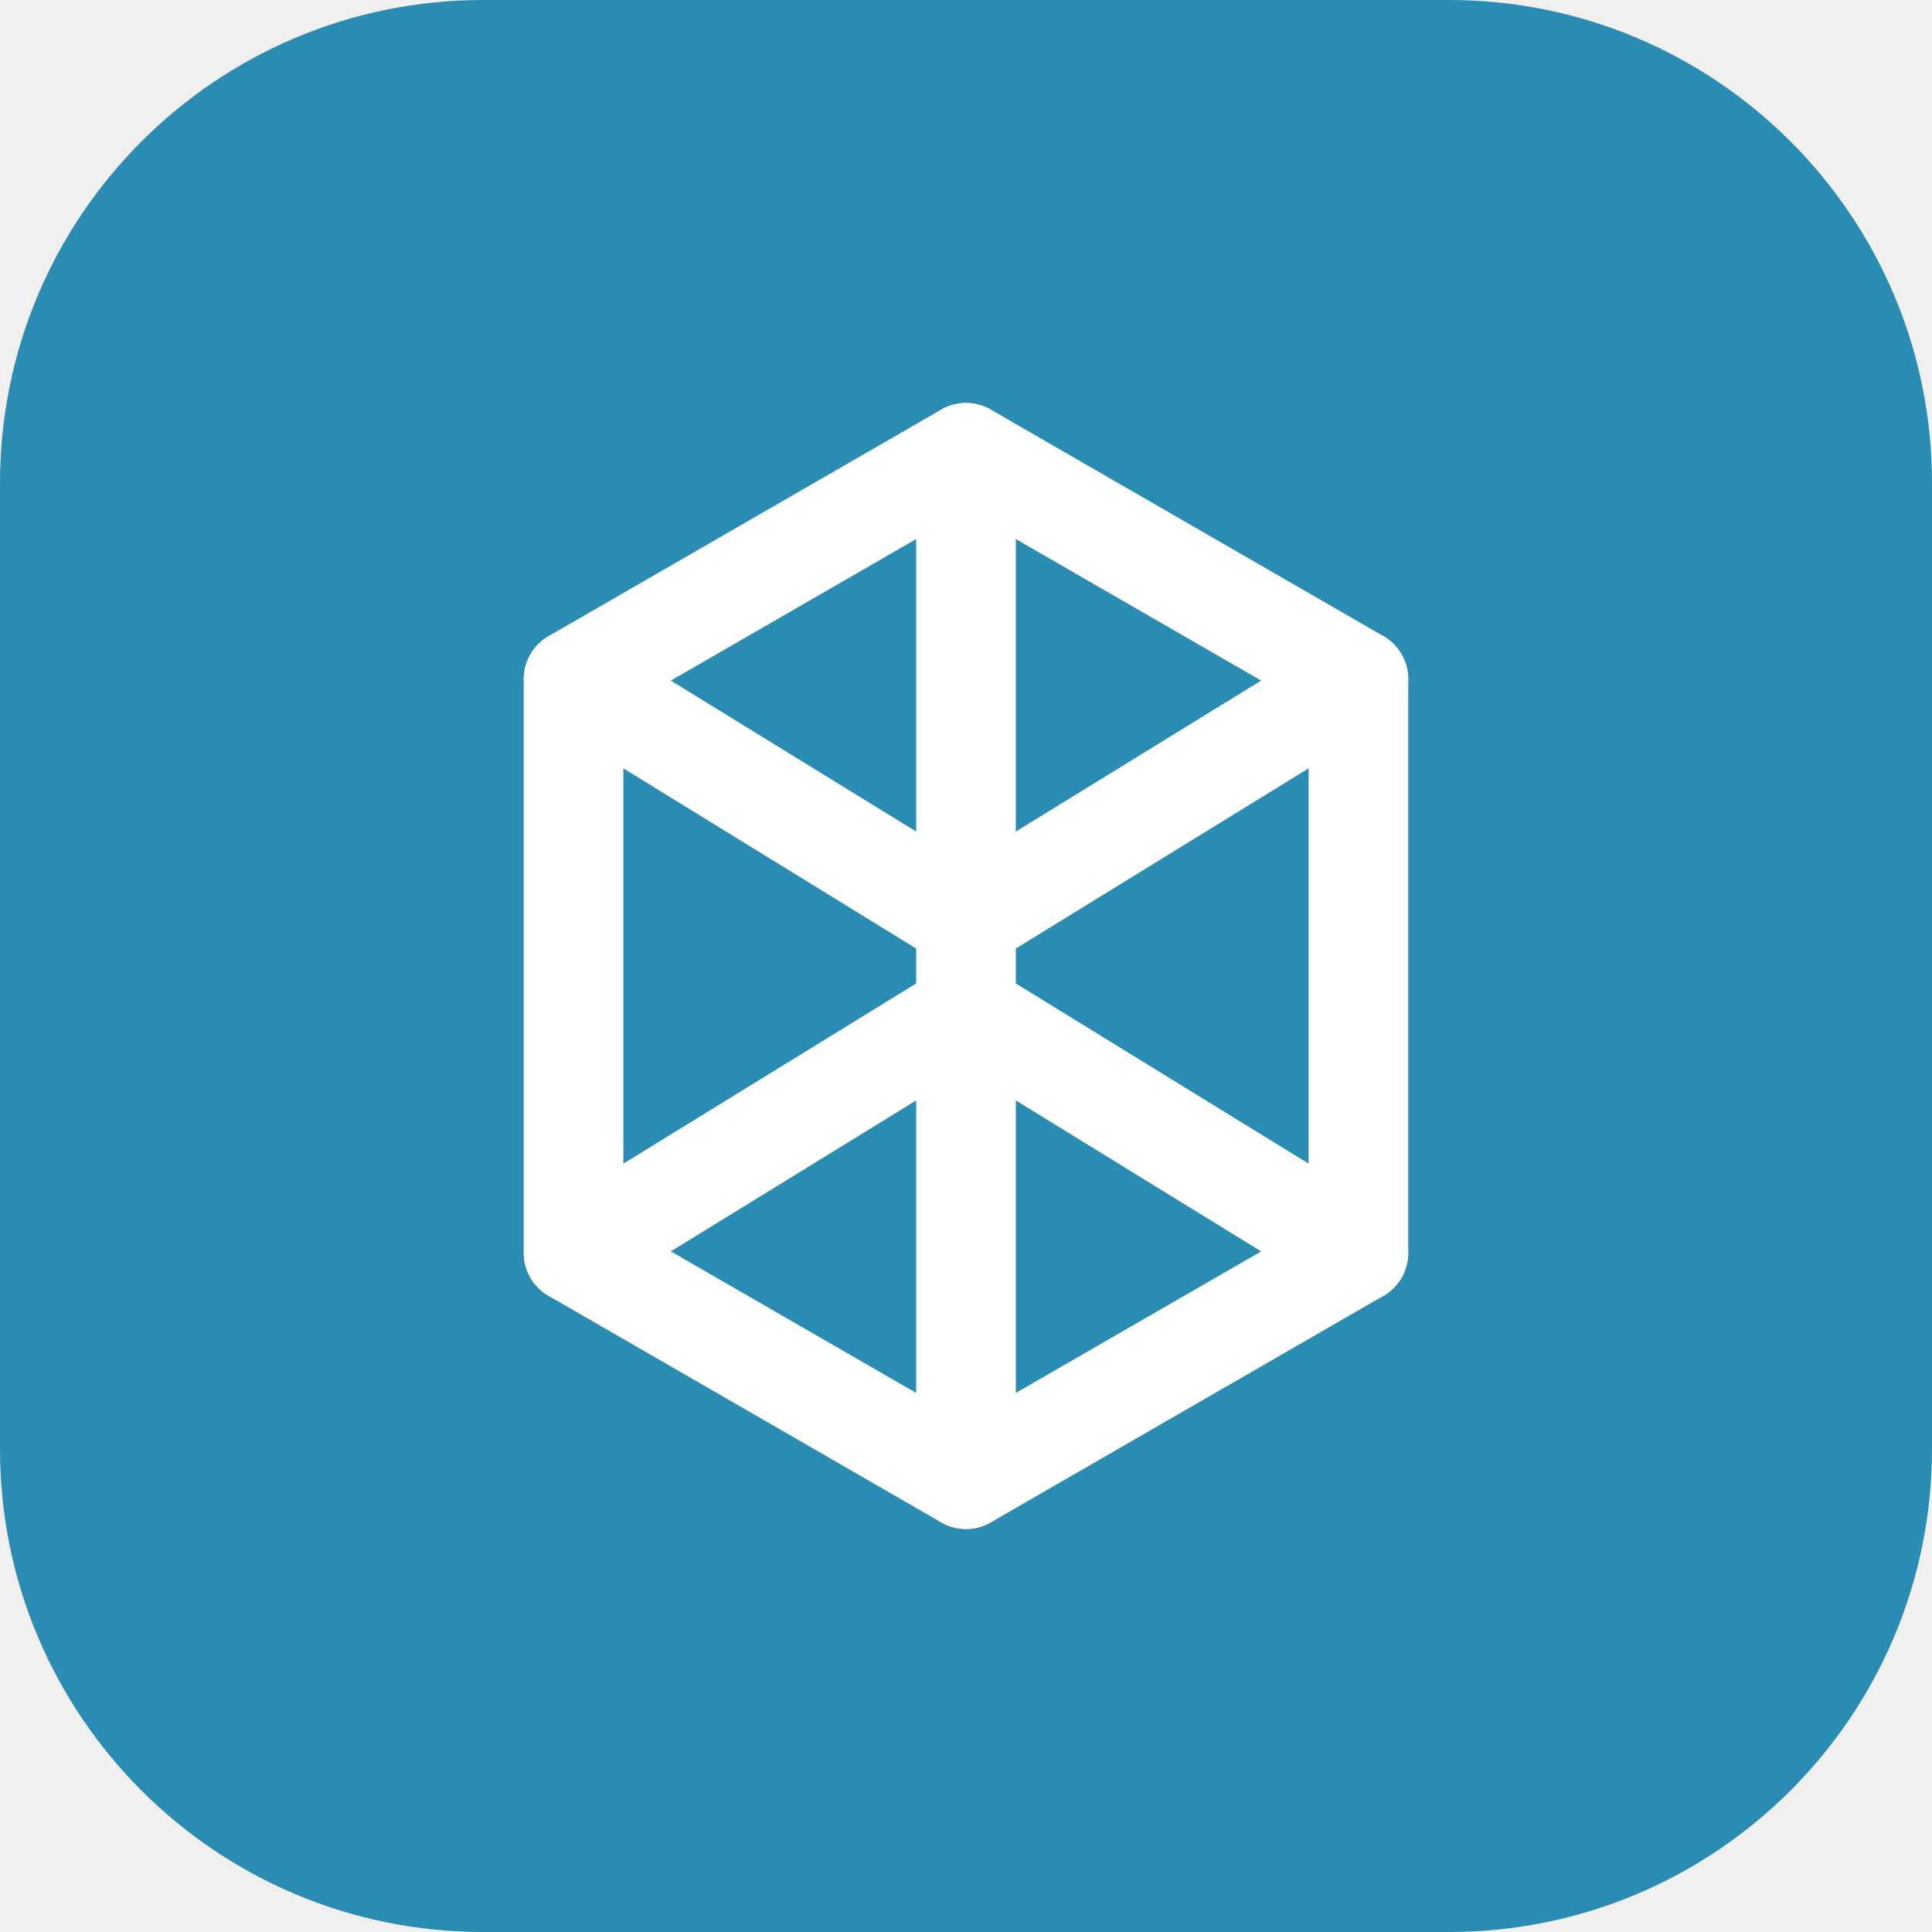
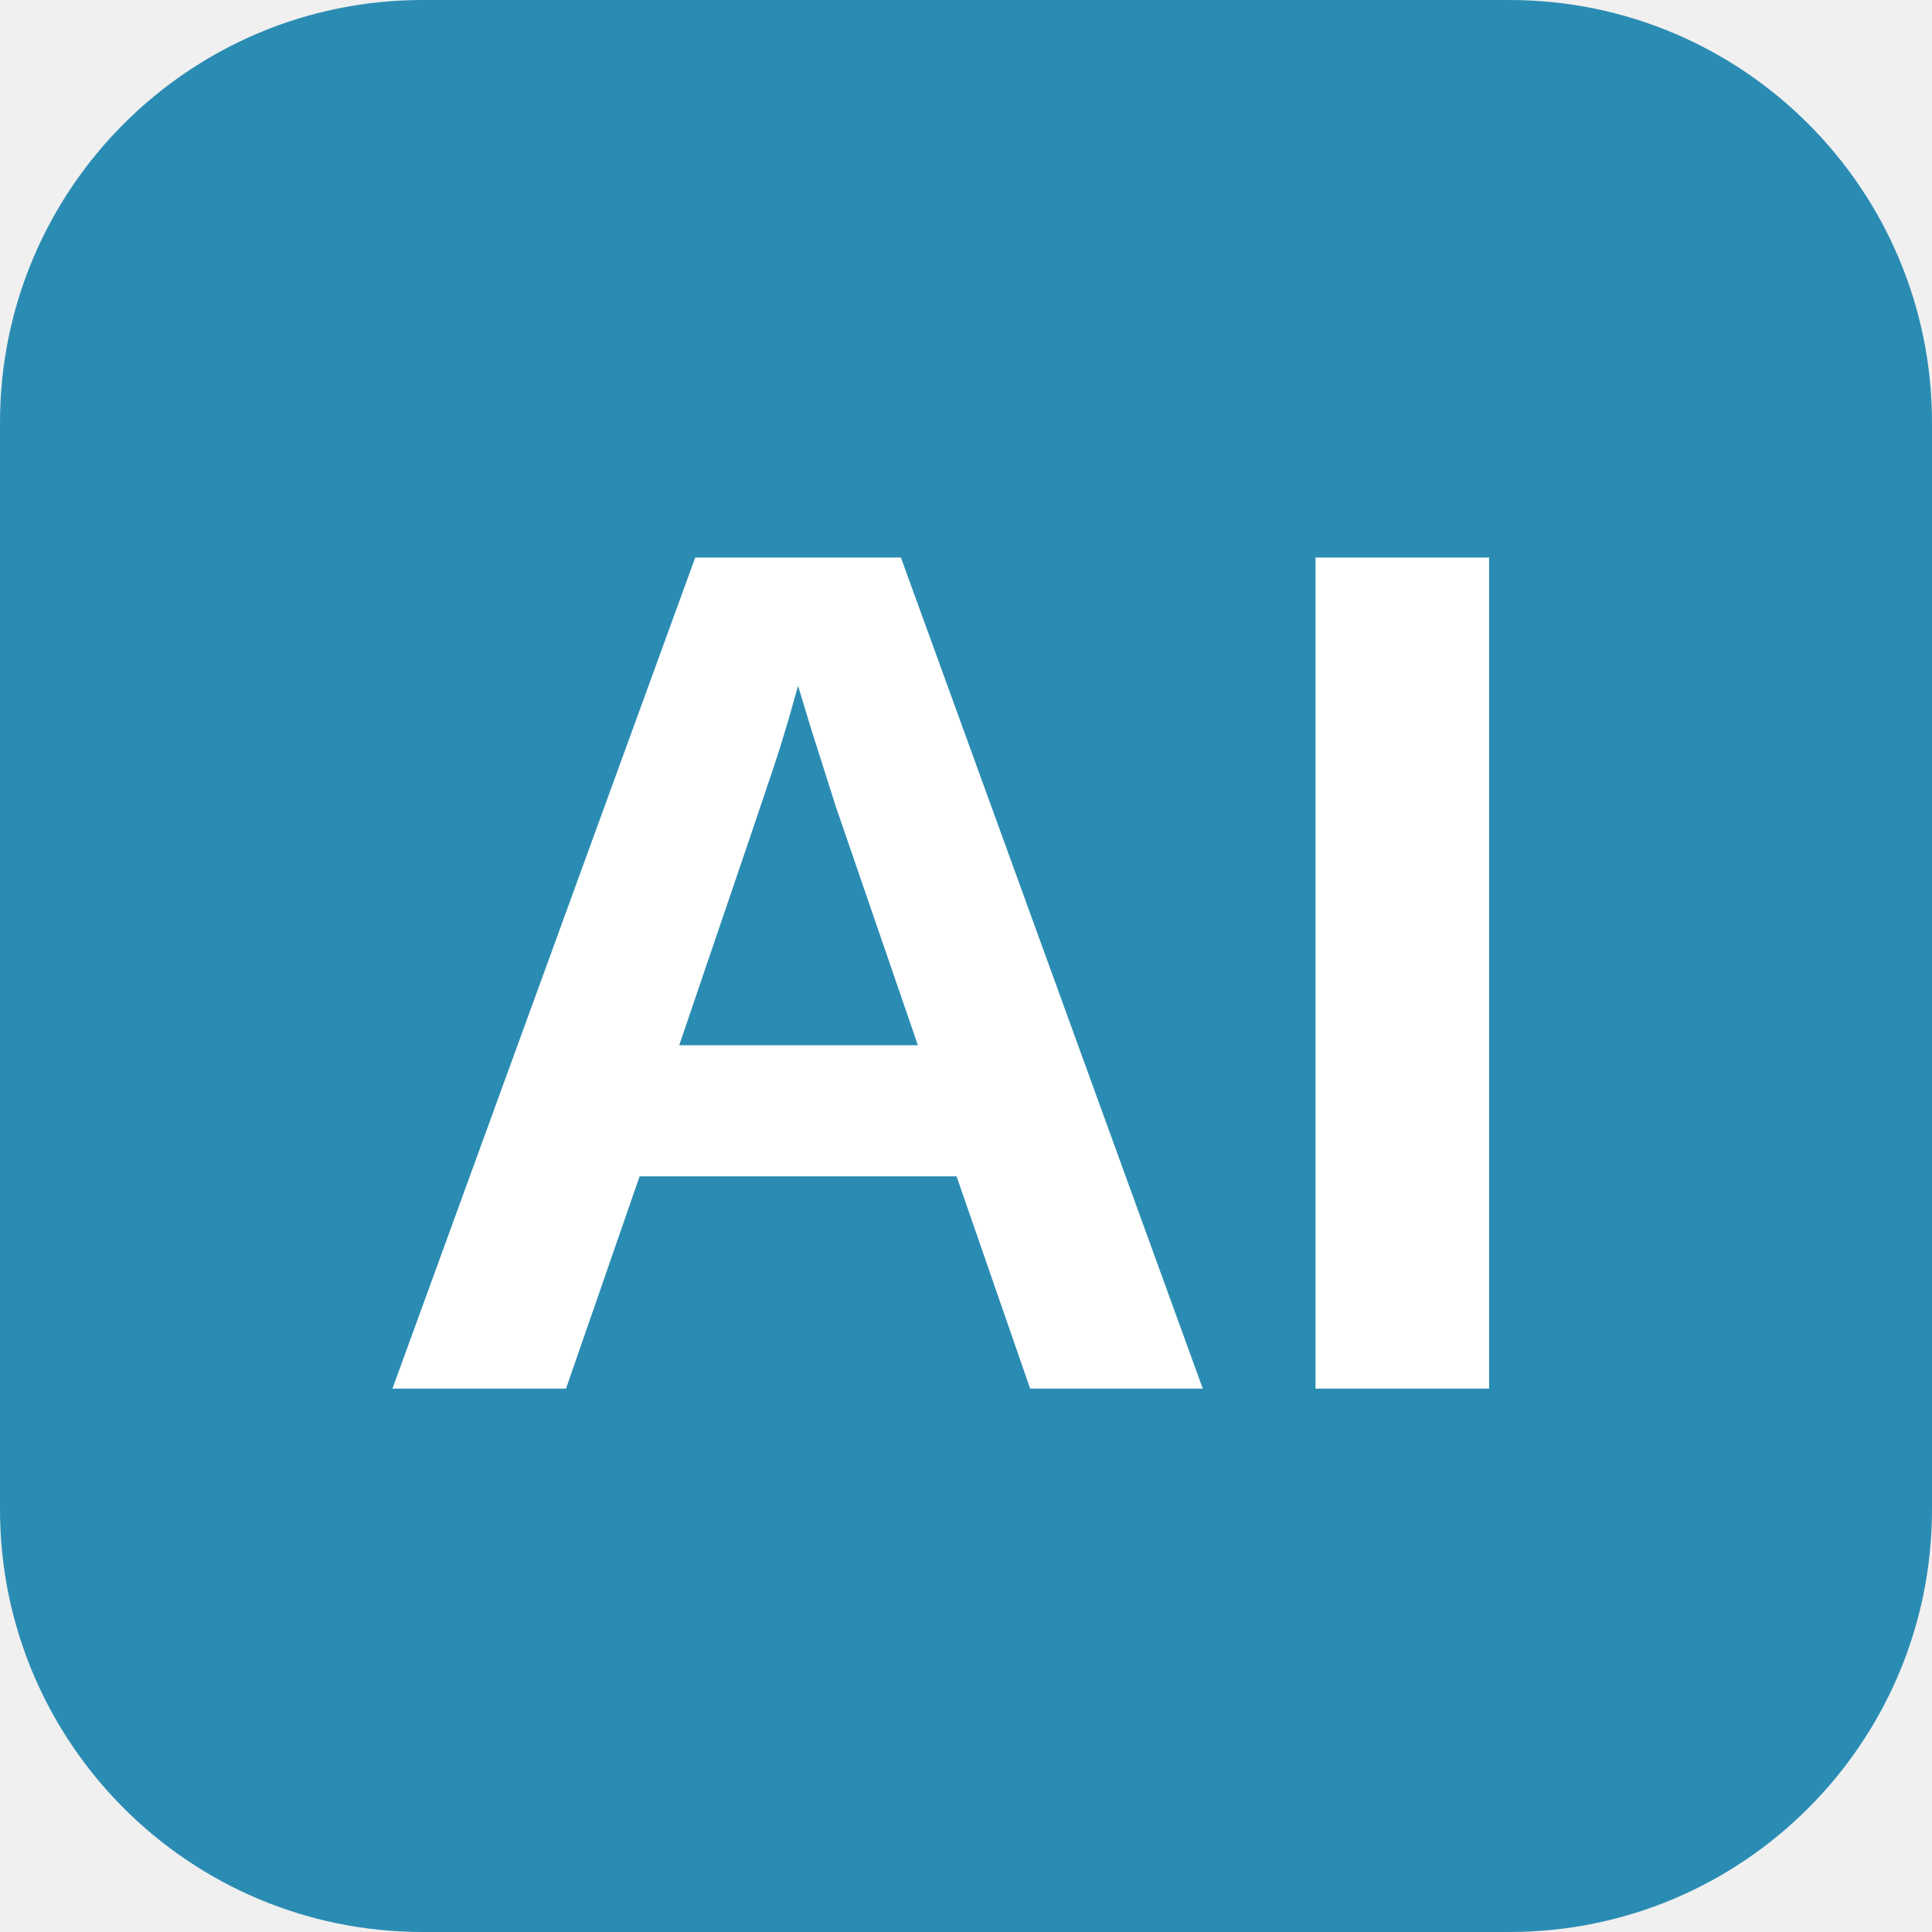
<svg xmlns="http://www.w3.org/2000/svg" viewBox="0 0 32 32">
-   <rect width="32" height="32" rx="8" fill="#2B8CB3" />
-   <g fill="none" stroke="#fff" stroke-width="1.65" stroke-linecap="round" stroke-linejoin="round">
-     <path d="M16 7.5 22.5 11.25v9.5L16 24.5 9.5 20.75v-9.5L16 7.5z" />
-     <path d="M16 7.5v17" />
-     <path d="M9.5 11.25 16 15.25 22.5 11.25" />
-     <path d="M9.5 20.75 16 16.75 22.5 20.75" />
-   </g>
+   <rect width="32" height="32" rx="7" fill="#2B8CB3" />
+   <text x="16" y="23" text-anchor="middle" font-family="Arial,Helvetica,sans-serif" font-weight="800" font-size="20" fill="#fff">AI</text>
</svg>
